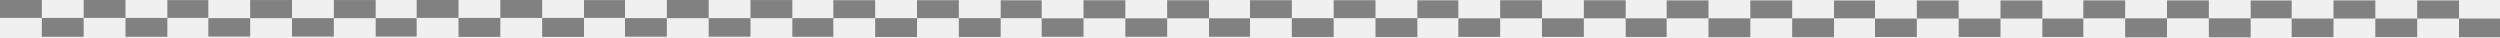
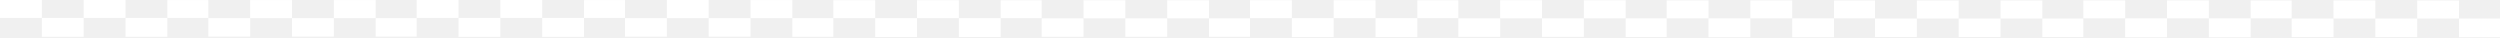
<svg xmlns="http://www.w3.org/2000/svg" width="749.688mm" height="11.179mm" viewBox="0 0 749.688 11.179" version="1.1" id="svg1">
  <defs id="defs1" />
-   <g id="g20-8-3" transform="matrix(-0.9699891,0,0,0.6565453,205.9213,-18.87203)" style="fill:#808080;fill-opacity:0.992;stroke:none;stroke-width:1.357;stroke-dasharray:none;stroke-opacity:0.997">
-     <rect style="fill:#808080;fill-opacity:0.992;stroke:none;stroke-width:1.275;stroke-linecap:round;stroke-linejoin:round;stroke-dasharray:none;stroke-opacity:0.997" id="rect19-5-4-2-6-3" width="12.671" height="8.143" x="19.072" y="28.79" />
-     <rect style="fill:#808080;fill-opacity:0.992;stroke:none;stroke-width:1.319;stroke-linecap:round;stroke-linejoin:round;stroke-dasharray:none;stroke-opacity:0.997" id="rect19-8-0-8-9-0-7" width="12.934" height="8.655" x="31.743" y="36.934" />
-     <rect style="fill:#808080;fill-opacity:0.992;stroke:none;stroke-width:1.304;stroke-linecap:round;stroke-linejoin:round;stroke-dasharray:none;stroke-opacity:0.997" id="rect19-7-2-6-1-2-4" width="12.934" height="8.189" x="44.677" y="28.744" />
-     <rect style="fill:#808080;fill-opacity:0.992;stroke:none;stroke-width:1.341;stroke-linecap:round;stroke-linejoin:round;stroke-dasharray:none;stroke-opacity:0.997" id="rect19-7-2-6-1-2-4-9" width="12.934" height="8.655" x="57.611" y="36.934" />
-     <rect style="fill:#808080;fill-opacity:0.992;stroke:none;stroke-width:1.304;stroke-linecap:round;stroke-linejoin:round;stroke-dasharray:none;stroke-opacity:0.997" id="rect19-7-2-6-1-2-4-8" width="12.934" height="8.189" x="70.545" y="28.744" />
+   <g id="g20-8-3" transform="matrix(-0.9699891,0,0,0.6565453,205.9213,-18.87203)" style="fill:#ffffff;fill-opacity:1;stroke:none;stroke-width:1.357;stroke-dasharray:none;stroke-opacity:0.997">
+     <rect style="fill:#ffffff;fill-opacity:1;stroke:none;stroke-width:1.275;stroke-linecap:round;stroke-linejoin:round;stroke-dasharray:none;stroke-opacity:0.997" id="rect19-5-4-2-6-3" width="12.671" height="8.143" x="19.072" y="28.79" />
+     <rect style="fill:#ffffff;fill-opacity:1;stroke:none;stroke-width:1.319;stroke-linecap:round;stroke-linejoin:round;stroke-dasharray:none;stroke-opacity:0.997" id="rect19-8-0-8-9-0-7" width="12.934" height="8.655" x="31.743" y="36.934" />
+     <rect style="fill:#ffffff;fill-opacity:1;stroke:none;stroke-width:1.304;stroke-linecap:round;stroke-linejoin:round;stroke-dasharray:none;stroke-opacity:0.997" id="rect19-7-2-6-1-2-4" width="12.934" height="8.189" x="44.677" y="28.744" />
+     <rect style="fill:#ffffff;fill-opacity:1;stroke:none;stroke-width:1.341;stroke-linecap:round;stroke-linejoin:round;stroke-dasharray:none;stroke-opacity:0.997" id="rect19-7-2-6-1-2-4-9" width="12.934" height="8.655" x="57.611" y="36.934" />
+     <rect style="fill:#ffffff;fill-opacity:1;stroke:none;stroke-width:1.304;stroke-linecap:round;stroke-linejoin:round;stroke-dasharray:none;stroke-opacity:0.997" id="rect19-7-2-6-1-2-4-8" width="12.934" height="8.189" x="70.545" y="28.744" />
  </g>
-   <g id="g20-8-3-1" transform="matrix(-0.9699891,0,0,-0.647417,268.3953,29.348)" style="fill:#808080;fill-opacity:0.992;stroke:none;stroke-width:1.357;stroke-dasharray:none;stroke-opacity:0.997">
-     <rect style="fill:#808080;fill-opacity:0.992;stroke:none;stroke-width:1.313;stroke-linecap:round;stroke-linejoin:round;stroke-dasharray:none;stroke-opacity:0.997" id="rect19-5-4-2-6-3-5" width="12.671" height="8.642" x="19.072" y="28.292" />
-     <rect style="fill:#808080;fill-opacity:0.992;stroke:none;stroke-width:1.298;stroke-linecap:round;stroke-linejoin:round;stroke-dasharray:none;stroke-opacity:0.997" id="rect19-8-0-8-9-0-7-2" width="12.934" height="8.374" x="31.743" y="36.934" />
-     <rect style="fill:#808080;fill-opacity:0.992;stroke:none;stroke-width:1.336;stroke-linecap:round;stroke-linejoin:round;stroke-dasharray:none;stroke-opacity:0.997" id="rect19-7-2-6-1-2-4-7" width="12.934" height="8.593" x="44.677" y="28.341" />
-     <rect style="fill:#808080;fill-opacity:0.992;stroke:none;stroke-width:1.32;stroke-linecap:round;stroke-linejoin:round;stroke-dasharray:none;stroke-opacity:0.997" id="rect19-7-2-6-1-2-4-9-6" width="12.934" height="8.389" x="57.611" y="36.934" />
-     <rect style="fill:#808080;fill-opacity:0.992;stroke:none;stroke-width:1.336;stroke-linecap:round;stroke-linejoin:round;stroke-dasharray:none;stroke-opacity:0.997" id="rect19-7-2-6-1-2-4-8-1" width="12.934" height="8.593" x="70.545" y="28.341" />
+   <g id="g20-8-3-1" transform="matrix(-0.9699891,0,0,-0.647417,268.3953,29.348)" style="fill:#ffffff;fill-opacity:1;stroke:none;stroke-width:1.357;stroke-dasharray:none;stroke-opacity:0.997">
+     <rect style="fill:#ffffff;fill-opacity:1;stroke:none;stroke-width:1.313;stroke-linecap:round;stroke-linejoin:round;stroke-dasharray:none;stroke-opacity:0.997" id="rect19-5-4-2-6-3-5" width="12.671" height="8.642" x="19.072" y="28.292" />
+     <rect style="fill:#ffffff;fill-opacity:1;stroke:none;stroke-width:1.298;stroke-linecap:round;stroke-linejoin:round;stroke-dasharray:none;stroke-opacity:0.997" id="rect19-8-0-8-9-0-7-2" width="12.934" height="8.374" x="31.743" y="36.934" />
+     <rect style="fill:#ffffff;fill-opacity:1;stroke:none;stroke-width:1.336;stroke-linecap:round;stroke-linejoin:round;stroke-dasharray:none;stroke-opacity:0.997" id="rect19-7-2-6-1-2-4-7" width="12.934" height="8.593" x="44.677" y="28.341" />
+     <rect style="fill:#ffffff;fill-opacity:1;stroke:none;stroke-width:1.32;stroke-linecap:round;stroke-linejoin:round;stroke-dasharray:none;stroke-opacity:0.997" id="rect19-7-2-6-1-2-4-9-6" width="12.934" height="8.389" x="57.611" y="36.934" />
+     <rect style="fill:#ffffff;fill-opacity:1;stroke:none;stroke-width:1.336;stroke-linecap:round;stroke-linejoin:round;stroke-dasharray:none;stroke-opacity:0.997" id="rect19-7-2-6-1-2-4-8-1" width="12.934" height="8.593" x="70.545" y="28.341" />
  </g>
-   <g id="g20-8-3-2" transform="matrix(-0.9699891,0,0,0.6565453,80.97335,-18.87204)" style="fill:#808080;fill-opacity:0.992;stroke:none;stroke-width:1.357;stroke-dasharray:none;stroke-opacity:0.997">
-     <rect style="fill:#808080;fill-opacity:0.992;stroke:none;stroke-width:1.275;stroke-linecap:round;stroke-linejoin:round;stroke-dasharray:none;stroke-opacity:0.997" id="rect19-5-4-2-6-3-2" width="12.671" height="8.143" x="19.072" y="28.79" />
-     <rect style="fill:#808080;fill-opacity:0.992;stroke:none;stroke-width:1.316;stroke-linecap:round;stroke-linejoin:round;stroke-dasharray:none;stroke-opacity:0.997" id="rect19-8-0-8-9-0-7-1" width="12.934" height="8.61" x="31.743" y="36.934" />
-     <rect style="fill:#808080;fill-opacity:0.992;stroke:none;stroke-width:1.304;stroke-linecap:round;stroke-linejoin:round;stroke-dasharray:none;stroke-opacity:0.997" id="rect19-7-2-6-1-2-4-6" width="12.934" height="8.189" x="44.677" y="28.744" />
-     <rect style="fill:#808080;fill-opacity:0.992;stroke:none;stroke-width:1.338;stroke-linecap:round;stroke-linejoin:round;stroke-dasharray:none;stroke-opacity:0.997" id="rect19-7-2-6-1-2-4-9-8" width="12.934" height="8.61" x="57.611" y="36.934" />
-     <rect style="fill:#808080;fill-opacity:0.992;stroke:none;stroke-width:1.304;stroke-linecap:round;stroke-linejoin:round;stroke-dasharray:none;stroke-opacity:0.997" id="rect19-7-2-6-1-2-4-8-5" width="12.934" height="8.189" x="70.545" y="28.744" />
+   <g id="g20-8-3-2" transform="matrix(-0.9699891,0,0,0.6565453,80.97335,-18.87204)" style="fill:#ffffff;fill-opacity:1;stroke:none;stroke-width:1.357;stroke-dasharray:none;stroke-opacity:0.997">
+     <rect style="fill:#ffffff;fill-opacity:1;stroke:none;stroke-width:1.275;stroke-linecap:round;stroke-linejoin:round;stroke-dasharray:none;stroke-opacity:0.997" id="rect19-5-4-2-6-3-2" width="12.671" height="8.143" x="19.072" y="28.79" />
+     <rect style="fill:#ffffff;fill-opacity:1;stroke:none;stroke-width:1.316;stroke-linecap:round;stroke-linejoin:round;stroke-dasharray:none;stroke-opacity:0.997" id="rect19-8-0-8-9-0-7-1" width="12.934" height="8.61" x="31.743" y="36.934" />
+     <rect style="fill:#ffffff;fill-opacity:1;stroke:none;stroke-width:1.304;stroke-linecap:round;stroke-linejoin:round;stroke-dasharray:none;stroke-opacity:0.997" id="rect19-7-2-6-1-2-4-6" width="12.934" height="8.189" x="44.677" y="28.744" />
+     <rect style="fill:#ffffff;fill-opacity:1;stroke:none;stroke-width:1.338;stroke-linecap:round;stroke-linejoin:round;stroke-dasharray:none;stroke-opacity:0.997" id="rect19-7-2-6-1-2-4-9-8" width="12.934" height="8.61" x="57.611" y="36.934" />
+     <rect style="fill:#ffffff;fill-opacity:1;stroke:none;stroke-width:1.304;stroke-linecap:round;stroke-linejoin:round;stroke-dasharray:none;stroke-opacity:0.997" id="rect19-7-2-6-1-2-4-8-5" width="12.934" height="8.189" x="70.545" y="28.744" />
  </g>
-   <g id="g20-8-3-1-7" transform="matrix(-0.9699891,0,0,-0.647417,143.4473,29.348)" style="fill:#808080;fill-opacity:0.992;stroke:none;stroke-width:1.357;stroke-dasharray:none;stroke-opacity:0.997">
-     <rect style="fill:#808080;fill-opacity:0.992;stroke:none;stroke-width:1.306;stroke-linecap:round;stroke-linejoin:round;stroke-dasharray:none;stroke-opacity:0.997" id="rect19-5-4-2-6-3-5-6" width="12.671" height="8.547" x="19.072" y="28.387" />
-     <rect style="fill:#808080;fill-opacity:0.992;stroke:none;stroke-width:1.298;stroke-linecap:round;stroke-linejoin:round;stroke-dasharray:none;stroke-opacity:0.997" id="rect19-8-0-8-9-0-7-2-1" width="12.934" height="8.374" x="31.743" y="36.934" />
-     <rect style="fill:#808080;fill-opacity:0.992;stroke:none;stroke-width:1.333;stroke-linecap:round;stroke-linejoin:round;stroke-dasharray:none;stroke-opacity:0.997" id="rect19-7-2-6-1-2-4-7-8" width="12.934" height="8.547" x="44.677" y="28.387" />
-     <rect style="fill:#808080;fill-opacity:0.992;stroke:none;stroke-width:1.319;stroke-linecap:round;stroke-linejoin:round;stroke-dasharray:none;stroke-opacity:0.997" id="rect19-7-2-6-1-2-4-9-6-9" width="12.934" height="8.374" x="57.611" y="36.934" />
-     <rect style="fill:#808080;fill-opacity:0.992;stroke:none;stroke-width:1.333;stroke-linecap:round;stroke-linejoin:round;stroke-dasharray:none;stroke-opacity:0.997" id="rect19-7-2-6-1-2-4-8-1-2" width="12.934" height="8.547" x="70.545" y="28.387" />
+   <g id="g20-8-3-1-7" transform="matrix(-0.9699891,0,0,-0.647417,143.4473,29.348)" style="fill:#ffffff;fill-opacity:1;stroke:none;stroke-width:1.357;stroke-dasharray:none;stroke-opacity:0.997">
+     <rect style="fill:#ffffff;fill-opacity:1;stroke:none;stroke-width:1.306;stroke-linecap:round;stroke-linejoin:round;stroke-dasharray:none;stroke-opacity:0.997" id="rect19-5-4-2-6-3-5-6" width="12.671" height="8.547" x="19.072" y="28.387" />
+     <rect style="fill:#ffffff;fill-opacity:1;stroke:none;stroke-width:1.298;stroke-linecap:round;stroke-linejoin:round;stroke-dasharray:none;stroke-opacity:0.997" id="rect19-8-0-8-9-0-7-2-1" width="12.934" height="8.374" x="31.743" y="36.934" />
+     <rect style="fill:#ffffff;fill-opacity:1;stroke:none;stroke-width:1.333;stroke-linecap:round;stroke-linejoin:round;stroke-dasharray:none;stroke-opacity:0.997" id="rect19-7-2-6-1-2-4-7-8" width="12.934" height="8.547" x="44.677" y="28.387" />
+     <rect style="fill:#ffffff;fill-opacity:1;stroke:none;stroke-width:1.319;stroke-linecap:round;stroke-linejoin:round;stroke-dasharray:none;stroke-opacity:0.997" id="rect19-7-2-6-1-2-4-9-6-9" width="12.934" height="8.374" x="57.611" y="36.934" />
+     <rect style="fill:#ffffff;fill-opacity:1;stroke:none;stroke-width:1.333;stroke-linecap:round;stroke-linejoin:round;stroke-dasharray:none;stroke-opacity:0.997" id="rect19-7-2-6-1-2-4-8-1-2" width="12.934" height="8.547" x="70.545" y="28.387" />
  </g>
-   <g id="g20-8-3-12" transform="matrix(-0.9699891,0,0,0.6565453,455.8172,-18.81239)" style="fill:#808080;fill-opacity:0.992;stroke:none;stroke-width:1.357;stroke-dasharray:none;stroke-opacity:0.997">
-     <rect style="fill:#808080;fill-opacity:0.992;stroke:none;stroke-width:1.275;stroke-linecap:round;stroke-linejoin:round;stroke-dasharray:none;stroke-opacity:0.997" id="rect19-5-4-2-6-3-3" width="12.671" height="8.143" x="19.072" y="28.79" />
-     <rect style="fill:#808080;fill-opacity:0.992;stroke:none;stroke-width:1.319;stroke-linecap:round;stroke-linejoin:round;stroke-dasharray:none;stroke-opacity:0.997" id="rect19-8-0-8-9-0-7-3" width="12.934" height="8.655" x="31.743" y="36.934" />
-     <rect style="fill:#808080;fill-opacity:0.992;stroke:none;stroke-width:1.304;stroke-linecap:round;stroke-linejoin:round;stroke-dasharray:none;stroke-opacity:0.997" id="rect19-7-2-6-1-2-4-4" width="12.934" height="8.189" x="44.677" y="28.744" />
-     <rect style="fill:#808080;fill-opacity:0.992;stroke:none;stroke-width:1.341;stroke-linecap:round;stroke-linejoin:round;stroke-dasharray:none;stroke-opacity:0.997" id="rect19-7-2-6-1-2-4-9-1" width="12.934" height="8.655" x="57.611" y="36.934" />
-     <rect style="fill:#808080;fill-opacity:0.992;stroke:none;stroke-width:1.304;stroke-linecap:round;stroke-linejoin:round;stroke-dasharray:none;stroke-opacity:0.997" id="rect19-7-2-6-1-2-4-8-13" width="12.934" height="8.189" x="70.545" y="28.744" />
+   <g id="g20-8-3-12" transform="matrix(-0.9699891,0,0,0.6565453,455.8172,-18.81239)" style="fill:#ffffff;fill-opacity:1;stroke:none;stroke-width:1.357;stroke-dasharray:none;stroke-opacity:0.997">
+     <rect style="fill:#ffffff;fill-opacity:1;stroke:none;stroke-width:1.275;stroke-linecap:round;stroke-linejoin:round;stroke-dasharray:none;stroke-opacity:0.997" id="rect19-5-4-2-6-3-3" width="12.671" height="8.143" x="19.072" y="28.79" />
+     <rect style="fill:#ffffff;fill-opacity:1;stroke:none;stroke-width:1.319;stroke-linecap:round;stroke-linejoin:round;stroke-dasharray:none;stroke-opacity:0.997" id="rect19-8-0-8-9-0-7-3" width="12.934" height="8.655" x="31.743" y="36.934" />
+     <rect style="fill:#ffffff;fill-opacity:1;stroke:none;stroke-width:1.304;stroke-linecap:round;stroke-linejoin:round;stroke-dasharray:none;stroke-opacity:0.997" id="rect19-7-2-6-1-2-4-4" width="12.934" height="8.189" x="44.677" y="28.744" />
+     <rect style="fill:#ffffff;fill-opacity:1;stroke:none;stroke-width:1.341;stroke-linecap:round;stroke-linejoin:round;stroke-dasharray:none;stroke-opacity:0.997" id="rect19-7-2-6-1-2-4-9-1" width="12.934" height="8.655" x="57.611" y="36.934" />
+     <rect style="fill:#ffffff;fill-opacity:1;stroke:none;stroke-width:1.304;stroke-linecap:round;stroke-linejoin:round;stroke-dasharray:none;stroke-opacity:0.997" id="rect19-7-2-6-1-2-4-8-13" width="12.934" height="8.189" x="70.545" y="28.744" />
  </g>
-   <g id="g20-8-3-1-8" transform="matrix(-0.9699891,0,0,-0.647417,518.2912,29.40765)" style="fill:#808080;fill-opacity:0.992;stroke:none;stroke-width:1.357;stroke-dasharray:none;stroke-opacity:0.997">
-     <rect style="fill:#808080;fill-opacity:0.992;stroke:none;stroke-width:1.313;stroke-linecap:round;stroke-linejoin:round;stroke-dasharray:none;stroke-opacity:0.997" id="rect19-5-4-2-6-3-5-7" width="12.671" height="8.642" x="19.072" y="28.292" />
-     <rect style="fill:#808080;fill-opacity:0.992;stroke:none;stroke-width:1.298;stroke-linecap:round;stroke-linejoin:round;stroke-dasharray:none;stroke-opacity:0.997" id="rect19-8-0-8-9-0-7-2-4" width="12.934" height="8.374" x="31.743" y="36.934" />
-     <rect style="fill:#808080;fill-opacity:0.992;stroke:none;stroke-width:1.336;stroke-linecap:round;stroke-linejoin:round;stroke-dasharray:none;stroke-opacity:0.997" id="rect19-7-2-6-1-2-4-7-2" width="12.934" height="8.593" x="44.677" y="28.341" />
-     <rect style="fill:#808080;fill-opacity:0.992;stroke:none;stroke-width:1.32;stroke-linecap:round;stroke-linejoin:round;stroke-dasharray:none;stroke-opacity:0.997" id="rect19-7-2-6-1-2-4-9-6-7" width="12.934" height="8.389" x="57.611" y="36.934" />
-     <rect style="fill:#808080;fill-opacity:0.992;stroke:none;stroke-width:1.336;stroke-linecap:round;stroke-linejoin:round;stroke-dasharray:none;stroke-opacity:0.997" id="rect19-7-2-6-1-2-4-8-1-7" width="12.934" height="8.593" x="70.545" y="28.341" />
+   <g id="g20-8-3-1-8" transform="matrix(-0.9699891,0,0,-0.647417,518.2912,29.40765)" style="fill:#ffffff;fill-opacity:1;stroke:none;stroke-width:1.357;stroke-dasharray:none;stroke-opacity:0.997">
+     <rect style="fill:#ffffff;fill-opacity:1;stroke:none;stroke-width:1.313;stroke-linecap:round;stroke-linejoin:round;stroke-dasharray:none;stroke-opacity:0.997" id="rect19-5-4-2-6-3-5-7" width="12.671" height="8.642" x="19.072" y="28.292" />
+     <rect style="fill:#ffffff;fill-opacity:1;stroke:none;stroke-width:1.298;stroke-linecap:round;stroke-linejoin:round;stroke-dasharray:none;stroke-opacity:0.997" id="rect19-8-0-8-9-0-7-2-4" width="12.934" height="8.374" x="31.743" y="36.934" />
+     <rect style="fill:#ffffff;fill-opacity:1;stroke:none;stroke-width:1.336;stroke-linecap:round;stroke-linejoin:round;stroke-dasharray:none;stroke-opacity:0.997" id="rect19-7-2-6-1-2-4-7-2" width="12.934" height="8.593" x="44.677" y="28.341" />
+     <rect style="fill:#ffffff;fill-opacity:1;stroke:none;stroke-width:1.32;stroke-linecap:round;stroke-linejoin:round;stroke-dasharray:none;stroke-opacity:0.997" id="rect19-7-2-6-1-2-4-9-6-7" width="12.934" height="8.389" x="57.611" y="36.934" />
+     <rect style="fill:#ffffff;fill-opacity:1;stroke:none;stroke-width:1.336;stroke-linecap:round;stroke-linejoin:round;stroke-dasharray:none;stroke-opacity:0.997" id="rect19-7-2-6-1-2-4-8-1-7" width="12.934" height="8.593" x="70.545" y="28.341" />
  </g>
-   <g id="g20-8-3-1-7-9" transform="matrix(-0.9699891,0,0,-0.647417,393.3433,29.40765)" style="fill:#808080;fill-opacity:0.992;stroke:none;stroke-width:1.357;stroke-dasharray:none;stroke-opacity:0.997">
-     <rect style="fill:#808080;fill-opacity:0.992;stroke:none;stroke-width:1.306;stroke-linecap:round;stroke-linejoin:round;stroke-dasharray:none;stroke-opacity:0.997" id="rect19-5-4-2-6-3-5-6-3" width="12.671" height="8.547" x="19.072" y="28.387" />
-     <rect style="fill:#808080;fill-opacity:0.992;stroke:none;stroke-width:1.298;stroke-linecap:round;stroke-linejoin:round;stroke-dasharray:none;stroke-opacity:0.997" id="rect19-8-0-8-9-0-7-2-1-1" width="12.934" height="8.374" x="31.743" y="36.934" />
-     <rect style="fill:#808080;fill-opacity:0.992;stroke:none;stroke-width:1.333;stroke-linecap:round;stroke-linejoin:round;stroke-dasharray:none;stroke-opacity:0.997" id="rect19-7-2-6-1-2-4-7-8-9" width="12.934" height="8.547" x="44.677" y="28.387" />
-     <rect style="fill:#808080;fill-opacity:0.992;stroke:none;stroke-width:1.319;stroke-linecap:round;stroke-linejoin:round;stroke-dasharray:none;stroke-opacity:0.997" id="rect19-7-2-6-1-2-4-9-6-9-8" width="12.934" height="8.374" x="57.611" y="36.934" />
-     <rect style="fill:#808080;fill-opacity:0.992;stroke:none;stroke-width:1.333;stroke-linecap:round;stroke-linejoin:round;stroke-dasharray:none;stroke-opacity:0.997" id="rect19-7-2-6-1-2-4-8-1-2-6" width="12.934" height="8.547" x="70.545" y="28.387" />
+   <g id="g20-8-3-1-7-9" transform="matrix(-0.9699891,0,0,-0.647417,393.3433,29.40765)" style="fill:#ffffff;fill-opacity:1;stroke:none;stroke-width:1.357;stroke-dasharray:none;stroke-opacity:0.997">
+     <rect style="fill:#ffffff;fill-opacity:1;stroke:none;stroke-width:1.306;stroke-linecap:round;stroke-linejoin:round;stroke-dasharray:none;stroke-opacity:0.997" id="rect19-5-4-2-6-3-5-6-3" width="12.671" height="8.547" x="19.072" y="28.387" />
+     <rect style="fill:#ffffff;fill-opacity:1;stroke:none;stroke-width:1.298;stroke-linecap:round;stroke-linejoin:round;stroke-dasharray:none;stroke-opacity:0.997" id="rect19-8-0-8-9-0-7-2-1-1" width="12.934" height="8.374" x="31.743" y="36.934" />
+     <rect style="fill:#ffffff;fill-opacity:1;stroke:none;stroke-width:1.333;stroke-linecap:round;stroke-linejoin:round;stroke-dasharray:none;stroke-opacity:0.997" id="rect19-7-2-6-1-2-4-7-8-9" width="12.934" height="8.547" x="44.677" y="28.387" />
+     <rect style="fill:#ffffff;fill-opacity:1;stroke:none;stroke-width:1.319;stroke-linecap:round;stroke-linejoin:round;stroke-dasharray:none;stroke-opacity:0.997" id="rect19-7-2-6-1-2-4-9-6-9-8" width="12.934" height="8.374" x="57.611" y="36.934" />
+     <rect style="fill:#ffffff;fill-opacity:1;stroke:none;stroke-width:1.333;stroke-linecap:round;stroke-linejoin:round;stroke-dasharray:none;stroke-opacity:0.997" id="rect19-7-2-6-1-2-4-8-1-2-6" width="12.934" height="8.547" x="70.545" y="28.387" />
  </g>
-   <rect style="fill:#808080;fill-opacity:0.992;stroke:none;stroke-width:1.018;stroke-linecap:round;stroke-linejoin:round;stroke-dasharray:none;stroke-opacity:0.997" id="rect19-5-4-2-6-3-2-0" width="12.291" height="5.347" x="-312.37" y="0.09" transform="scale(-1,1)" />
-   <rect style="fill:#808080;fill-opacity:0.992;stroke:none;stroke-width:1.05;stroke-linecap:round;stroke-linejoin:round;stroke-dasharray:none;stroke-opacity:0.997" id="rect19-8-0-8-9-0-7-1-2" width="12.546" height="5.653" x="-300.079" y="5.436" transform="scale(-1,1)" />
-   <rect style="fill:#808080;fill-opacity:0.992;stroke:none;stroke-width:1.041;stroke-linecap:round;stroke-linejoin:round;stroke-dasharray:none;stroke-opacity:0.997" id="rect19-7-2-6-1-2-4-6-8" width="12.546" height="5.377" x="-287.533" y="0.06" transform="scale(-1,1)" />
-   <rect style="fill:#808080;fill-opacity:0.992;stroke:none;stroke-width:1.067;stroke-linecap:round;stroke-linejoin:round;stroke-dasharray:none;stroke-opacity:0.997" id="rect19-7-2-6-1-2-4-9-8-6" width="12.546" height="5.653" x="-274.988" y="5.436" transform="scale(-1,1)" />
-   <rect style="fill:#808080;fill-opacity:0.992;stroke:none;stroke-width:1.041;stroke-linecap:round;stroke-linejoin:round;stroke-dasharray:none;stroke-opacity:0.997" id="rect19-7-2-6-1-2-4-8-5-0" width="12.546" height="5.377" x="-262.442" y="0.06" transform="scale(-1,1)" />
-   <g id="g20-8-3-6" transform="matrix(-0.9699891,0,0,0.6565453,705.7132,-18.75274)" style="fill:#808080;fill-opacity:0.992;stroke:none;stroke-width:1.357;stroke-dasharray:none;stroke-opacity:0.997">
-     <rect style="fill:#808080;fill-opacity:0.992;stroke:none;stroke-width:1.275;stroke-linecap:round;stroke-linejoin:round;stroke-dasharray:none;stroke-opacity:0.997" id="rect19-5-4-2-6-3-50" width="12.671" height="8.143" x="19.072" y="28.79" />
-     <rect style="fill:#808080;fill-opacity:0.992;stroke:none;stroke-width:1.319;stroke-linecap:round;stroke-linejoin:round;stroke-dasharray:none;stroke-opacity:0.997" id="rect19-8-0-8-9-0-7-9" width="12.934" height="8.655" x="31.743" y="36.934" />
-     <rect style="fill:#808080;fill-opacity:0.992;stroke:none;stroke-width:1.304;stroke-linecap:round;stroke-linejoin:round;stroke-dasharray:none;stroke-opacity:0.997" id="rect19-7-2-6-1-2-4-0" width="12.934" height="8.189" x="44.677" y="28.744" />
-     <rect style="fill:#808080;fill-opacity:0.992;stroke:none;stroke-width:1.341;stroke-linecap:round;stroke-linejoin:round;stroke-dasharray:none;stroke-opacity:0.997" id="rect19-7-2-6-1-2-4-9-0" width="12.934" height="8.655" x="57.611" y="36.934" />
-     <rect style="fill:#808080;fill-opacity:0.992;stroke:none;stroke-width:1.304;stroke-linecap:round;stroke-linejoin:round;stroke-dasharray:none;stroke-opacity:0.997" id="rect19-7-2-6-1-2-4-8-6" width="12.934" height="8.189" x="70.545" y="28.744" />
+   <rect style="fill:#ffffff;fill-opacity:1;stroke:none;stroke-width:1.018;stroke-linecap:round;stroke-linejoin:round;stroke-dasharray:none;stroke-opacity:0.997" id="rect19-5-4-2-6-3-2-0" width="12.291" height="5.347" x="-312.37" y="0.09" transform="scale(-1,1)" />
+   <rect style="fill:#ffffff;fill-opacity:1;stroke:none;stroke-width:1.05;stroke-linecap:round;stroke-linejoin:round;stroke-dasharray:none;stroke-opacity:0.997" id="rect19-8-0-8-9-0-7-1-2" width="12.546" height="5.653" x="-300.079" y="5.436" transform="scale(-1,1)" />
+   <rect style="fill:#ffffff;fill-opacity:1;stroke:none;stroke-width:1.041;stroke-linecap:round;stroke-linejoin:round;stroke-dasharray:none;stroke-opacity:0.997" id="rect19-7-2-6-1-2-4-6-8" width="12.546" height="5.377" x="-287.533" y="0.06" transform="scale(-1,1)" />
+   <rect style="fill:#ffffff;fill-opacity:1;stroke:none;stroke-width:1.067;stroke-linecap:round;stroke-linejoin:round;stroke-dasharray:none;stroke-opacity:0.997" id="rect19-7-2-6-1-2-4-9-8-6" width="12.546" height="5.653" x="-274.988" y="5.436" transform="scale(-1,1)" />
+   <rect style="fill:#ffffff;fill-opacity:1;stroke:none;stroke-width:1.041;stroke-linecap:round;stroke-linejoin:round;stroke-dasharray:none;stroke-opacity:0.997" id="rect19-7-2-6-1-2-4-8-5-0" width="12.546" height="5.377" x="-262.442" y="0.06" transform="scale(-1,1)" />
+   <g id="g20-8-3-6" transform="matrix(-0.9699891,0,0,0.6565453,705.7132,-18.75274)" style="fill:#ffffff;fill-opacity:1;stroke:none;stroke-width:1.357;stroke-dasharray:none;stroke-opacity:0.997">
+     <rect style="fill:#ffffff;fill-opacity:1;stroke:none;stroke-width:1.275;stroke-linecap:round;stroke-linejoin:round;stroke-dasharray:none;stroke-opacity:0.997" id="rect19-5-4-2-6-3-50" width="12.671" height="8.143" x="19.072" y="28.79" />
+     <rect style="fill:#ffffff;fill-opacity:1;stroke:none;stroke-width:1.319;stroke-linecap:round;stroke-linejoin:round;stroke-dasharray:none;stroke-opacity:0.997" id="rect19-8-0-8-9-0-7-9" width="12.934" height="8.655" x="31.743" y="36.934" />
+     <rect style="fill:#ffffff;fill-opacity:1;stroke:none;stroke-width:1.304;stroke-linecap:round;stroke-linejoin:round;stroke-dasharray:none;stroke-opacity:0.997" id="rect19-7-2-6-1-2-4-0" width="12.934" height="8.189" x="44.677" y="28.744" />
+     <rect style="fill:#ffffff;fill-opacity:1;stroke:none;stroke-width:1.341;stroke-linecap:round;stroke-linejoin:round;stroke-dasharray:none;stroke-opacity:0.997" id="rect19-7-2-6-1-2-4-9-0" width="12.934" height="8.655" x="57.611" y="36.934" />
+     <rect style="fill:#ffffff;fill-opacity:1;stroke:none;stroke-width:1.304;stroke-linecap:round;stroke-linejoin:round;stroke-dasharray:none;stroke-opacity:0.997" id="rect19-7-2-6-1-2-4-8-6" width="12.934" height="8.189" x="70.545" y="28.744" />
  </g>
-   <g id="g20-8-3-1-1" transform="matrix(-0.9699891,0,0,-0.647417,768.1872,29.4673)" style="fill:#808080;fill-opacity:0.992;stroke:none;stroke-width:1.357;stroke-dasharray:none;stroke-opacity:0.997">
-     <rect style="fill:#808080;fill-opacity:0.992;stroke:none;stroke-width:1.313;stroke-linecap:round;stroke-linejoin:round;stroke-dasharray:none;stroke-opacity:0.997" id="rect19-5-4-2-6-3-5-3" width="12.671" height="8.642" x="19.072" y="28.292" />
-     <rect style="fill:#808080;fill-opacity:0.992;stroke:none;stroke-width:1.298;stroke-linecap:round;stroke-linejoin:round;stroke-dasharray:none;stroke-opacity:0.997" id="rect19-8-0-8-9-0-7-2-8" width="12.934" height="8.374" x="31.743" y="36.934" />
-     <rect style="fill:#808080;fill-opacity:0.992;stroke:none;stroke-width:1.336;stroke-linecap:round;stroke-linejoin:round;stroke-dasharray:none;stroke-opacity:0.997" id="rect19-7-2-6-1-2-4-7-9" width="12.934" height="8.593" x="44.677" y="28.341" />
-     <rect style="fill:#808080;fill-opacity:0.992;stroke:none;stroke-width:1.32;stroke-linecap:round;stroke-linejoin:round;stroke-dasharray:none;stroke-opacity:0.997" id="rect19-7-2-6-1-2-4-9-6-3" width="12.934" height="8.389" x="57.611" y="36.934" />
-     <rect style="fill:#808080;fill-opacity:0.992;stroke:none;stroke-width:1.336;stroke-linecap:round;stroke-linejoin:round;stroke-dasharray:none;stroke-opacity:0.997" id="rect19-7-2-6-1-2-4-8-1-4" width="12.934" height="8.593" x="70.545" y="28.341" />
+   <g id="g20-8-3-1-1" transform="matrix(-0.9699891,0,0,-0.647417,768.1872,29.4673)" style="fill:#ffffff;fill-opacity:1;stroke:none;stroke-width:1.357;stroke-dasharray:none;stroke-opacity:0.997">
+     <rect style="fill:#ffffff;fill-opacity:1;stroke:none;stroke-width:1.313;stroke-linecap:round;stroke-linejoin:round;stroke-dasharray:none;stroke-opacity:0.997" id="rect19-5-4-2-6-3-5-3" width="12.671" height="8.642" x="19.072" y="28.292" />
+     <rect style="fill:#ffffff;fill-opacity:1;stroke:none;stroke-width:1.298;stroke-linecap:round;stroke-linejoin:round;stroke-dasharray:none;stroke-opacity:0.997" id="rect19-8-0-8-9-0-7-2-8" width="12.934" height="8.374" x="31.743" y="36.934" />
+     <rect style="fill:#ffffff;fill-opacity:1;stroke:none;stroke-width:1.336;stroke-linecap:round;stroke-linejoin:round;stroke-dasharray:none;stroke-opacity:0.997" id="rect19-7-2-6-1-2-4-7-9" width="12.934" height="8.593" x="44.677" y="28.341" />
+     <rect style="fill:#ffffff;fill-opacity:1;stroke:none;stroke-width:1.32;stroke-linecap:round;stroke-linejoin:round;stroke-dasharray:none;stroke-opacity:0.997" id="rect19-7-2-6-1-2-4-9-6-3" width="12.934" height="8.389" x="57.611" y="36.934" />
+     <rect style="fill:#ffffff;fill-opacity:1;stroke:none;stroke-width:1.336;stroke-linecap:round;stroke-linejoin:round;stroke-dasharray:none;stroke-opacity:0.997" id="rect19-7-2-6-1-2-4-8-1-4" width="12.934" height="8.593" x="70.545" y="28.341" />
  </g>
-   <g id="g20-8-3-1-7-4" transform="matrix(-0.9699891,0,0,-0.647417,643.2392,29.4673)" style="fill:#808080;fill-opacity:0.992;stroke:none;stroke-width:1.357;stroke-dasharray:none;stroke-opacity:0.997">
-     <rect style="fill:#808080;fill-opacity:0.992;stroke:none;stroke-width:1.306;stroke-linecap:round;stroke-linejoin:round;stroke-dasharray:none;stroke-opacity:0.997" id="rect19-5-4-2-6-3-5-6-6" width="12.671" height="8.547" x="19.072" y="28.387" />
-     <rect style="fill:#808080;fill-opacity:0.992;stroke:none;stroke-width:1.298;stroke-linecap:round;stroke-linejoin:round;stroke-dasharray:none;stroke-opacity:0.997" id="rect19-8-0-8-9-0-7-2-1-0" width="12.934" height="8.374" x="31.743" y="36.934" />
-     <rect style="fill:#808080;fill-opacity:0.992;stroke:none;stroke-width:1.333;stroke-linecap:round;stroke-linejoin:round;stroke-dasharray:none;stroke-opacity:0.997" id="rect19-7-2-6-1-2-4-7-8-6" width="12.934" height="8.547" x="44.677" y="28.387" />
-     <rect style="fill:#808080;fill-opacity:0.992;stroke:none;stroke-width:1.319;stroke-linecap:round;stroke-linejoin:round;stroke-dasharray:none;stroke-opacity:0.997" id="rect19-7-2-6-1-2-4-9-6-9-6" width="12.934" height="8.374" x="57.611" y="36.934" />
-     <rect style="fill:#808080;fill-opacity:0.992;stroke:none;stroke-width:1.333;stroke-linecap:round;stroke-linejoin:round;stroke-dasharray:none;stroke-opacity:0.997" id="rect19-7-2-6-1-2-4-8-1-2-1" width="12.934" height="8.547" x="70.545" y="28.387" />
+   <g id="g20-8-3-1-7-4" transform="matrix(-0.9699891,0,0,-0.647417,643.2392,29.4673)" style="fill:#ffffff;fill-opacity:1;stroke:none;stroke-width:1.357;stroke-dasharray:none;stroke-opacity:0.997">
+     <rect style="fill:#ffffff;fill-opacity:1;stroke:none;stroke-width:1.306;stroke-linecap:round;stroke-linejoin:round;stroke-dasharray:none;stroke-opacity:0.997" id="rect19-5-4-2-6-3-5-6-6" width="12.671" height="8.547" x="19.072" y="28.387" />
+     <rect style="fill:#ffffff;fill-opacity:1;stroke:none;stroke-width:1.298;stroke-linecap:round;stroke-linejoin:round;stroke-dasharray:none;stroke-opacity:0.997" id="rect19-8-0-8-9-0-7-2-1-0" width="12.934" height="8.374" x="31.743" y="36.934" />
+     <rect style="fill:#ffffff;fill-opacity:1;stroke:none;stroke-width:1.333;stroke-linecap:round;stroke-linejoin:round;stroke-dasharray:none;stroke-opacity:0.997" id="rect19-7-2-6-1-2-4-7-8-6" width="12.934" height="8.547" x="44.677" y="28.387" />
+     <rect style="fill:#ffffff;fill-opacity:1;stroke:none;stroke-width:1.319;stroke-linecap:round;stroke-linejoin:round;stroke-dasharray:none;stroke-opacity:0.997" id="rect19-7-2-6-1-2-4-9-6-9-6" width="12.934" height="8.374" x="57.611" y="36.934" />
+     <rect style="fill:#ffffff;fill-opacity:1;stroke:none;stroke-width:1.333;stroke-linecap:round;stroke-linejoin:round;stroke-dasharray:none;stroke-opacity:0.997" id="rect19-7-2-6-1-2-4-8-1-2-1" width="12.934" height="8.547" x="70.545" y="28.387" />
  </g>
-   <rect style="fill:#808080;fill-opacity:0.992;stroke:none;stroke-width:1.018;stroke-linecap:round;stroke-linejoin:round;stroke-dasharray:none;stroke-opacity:0.997" id="rect19-5-4-2-6-3-2-4" width="12.291" height="5.347" x="-562.266" y="0.15" transform="scale(-1,1)" />
-   <rect style="fill:#808080;fill-opacity:0.992;stroke:none;stroke-width:1.05;stroke-linecap:round;stroke-linejoin:round;stroke-dasharray:none;stroke-opacity:0.997" id="rect19-8-0-8-9-0-7-1-9" width="12.546" height="5.653" x="-549.975" y="5.496" transform="scale(-1,1)" />
-   <rect style="fill:#808080;fill-opacity:0.992;stroke:none;stroke-width:1.041;stroke-linecap:round;stroke-linejoin:round;stroke-dasharray:none;stroke-opacity:0.997" id="rect19-7-2-6-1-2-4-6-6" width="12.546" height="5.377" x="-537.429" y="0.119" transform="scale(-1,1)" />
-   <rect style="fill:#808080;fill-opacity:0.992;stroke:none;stroke-width:1.067;stroke-linecap:round;stroke-linejoin:round;stroke-dasharray:none;stroke-opacity:0.997" id="rect19-7-2-6-1-2-4-9-8-3" width="12.546" height="5.653" x="-524.883" y="5.496" transform="scale(-1,1)" />
-   <rect style="fill:#808080;fill-opacity:0.992;stroke:none;stroke-width:1.041;stroke-linecap:round;stroke-linejoin:round;stroke-dasharray:none;stroke-opacity:0.997" id="rect19-7-2-6-1-2-4-8-5-7" width="12.546" height="5.377" x="-512.338" y="0.119" transform="scale(-1,1)" />
+   <rect style="fill:#ffffff;fill-opacity:1;stroke:none;stroke-width:1.018;stroke-linecap:round;stroke-linejoin:round;stroke-dasharray:none;stroke-opacity:0.997" id="rect19-5-4-2-6-3-2-4" width="12.291" height="5.347" x="-562.266" y="0.15" transform="scale(-1,1)" />
+   <rect style="fill:#ffffff;fill-opacity:1;stroke:none;stroke-width:1.05;stroke-linecap:round;stroke-linejoin:round;stroke-dasharray:none;stroke-opacity:0.997" id="rect19-8-0-8-9-0-7-1-9" width="12.546" height="5.653" x="-549.975" y="5.496" transform="scale(-1,1)" />
+   <rect style="fill:#ffffff;fill-opacity:1;stroke:none;stroke-width:1.041;stroke-linecap:round;stroke-linejoin:round;stroke-dasharray:none;stroke-opacity:0.997" id="rect19-7-2-6-1-2-4-6-6" width="12.546" height="5.377" x="-537.429" y="0.119" transform="scale(-1,1)" />
+   <rect style="fill:#ffffff;fill-opacity:1;stroke:none;stroke-width:1.067;stroke-linecap:round;stroke-linejoin:round;stroke-dasharray:none;stroke-opacity:0.997" id="rect19-7-2-6-1-2-4-9-8-3" width="12.546" height="5.653" x="-524.883" y="5.496" transform="scale(-1,1)" />
+   <rect style="fill:#ffffff;fill-opacity:1;stroke:none;stroke-width:1.041;stroke-linecap:round;stroke-linejoin:round;stroke-dasharray:none;stroke-opacity:0.997" id="rect19-7-2-6-1-2-4-8-5-7" width="12.546" height="5.377" x="-512.338" y="0.119" transform="scale(-1,1)" />
</svg>
